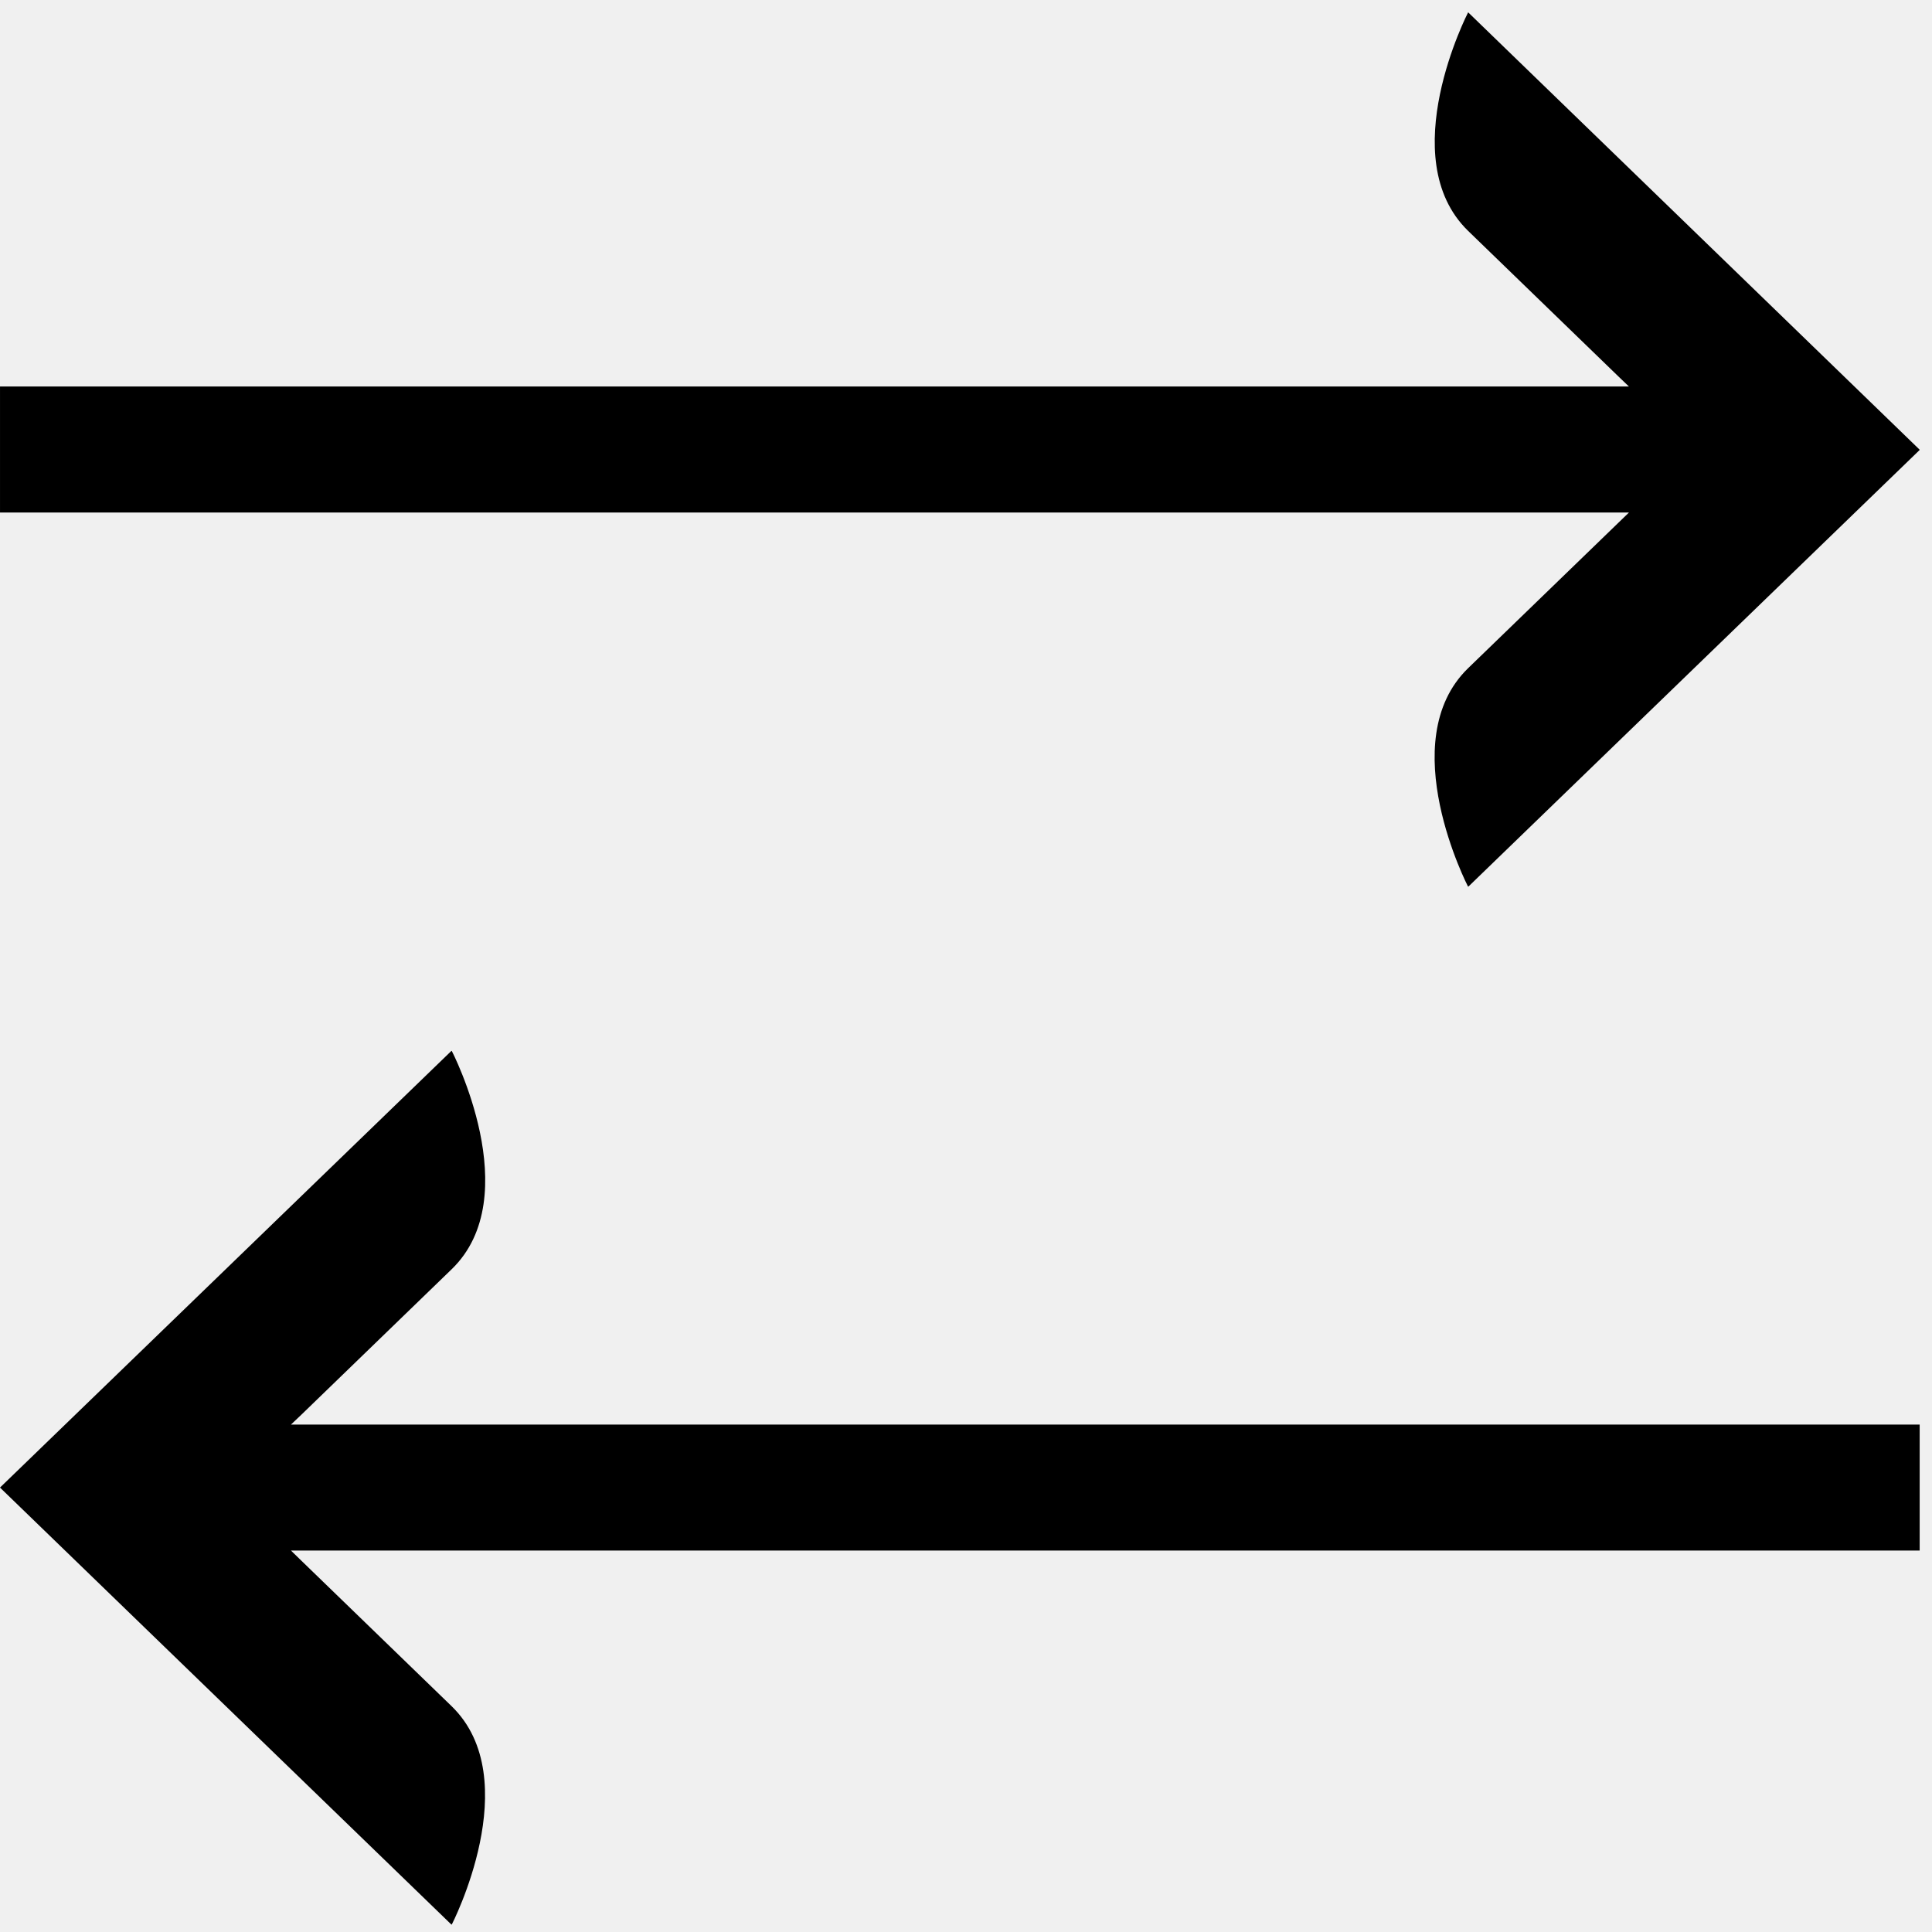
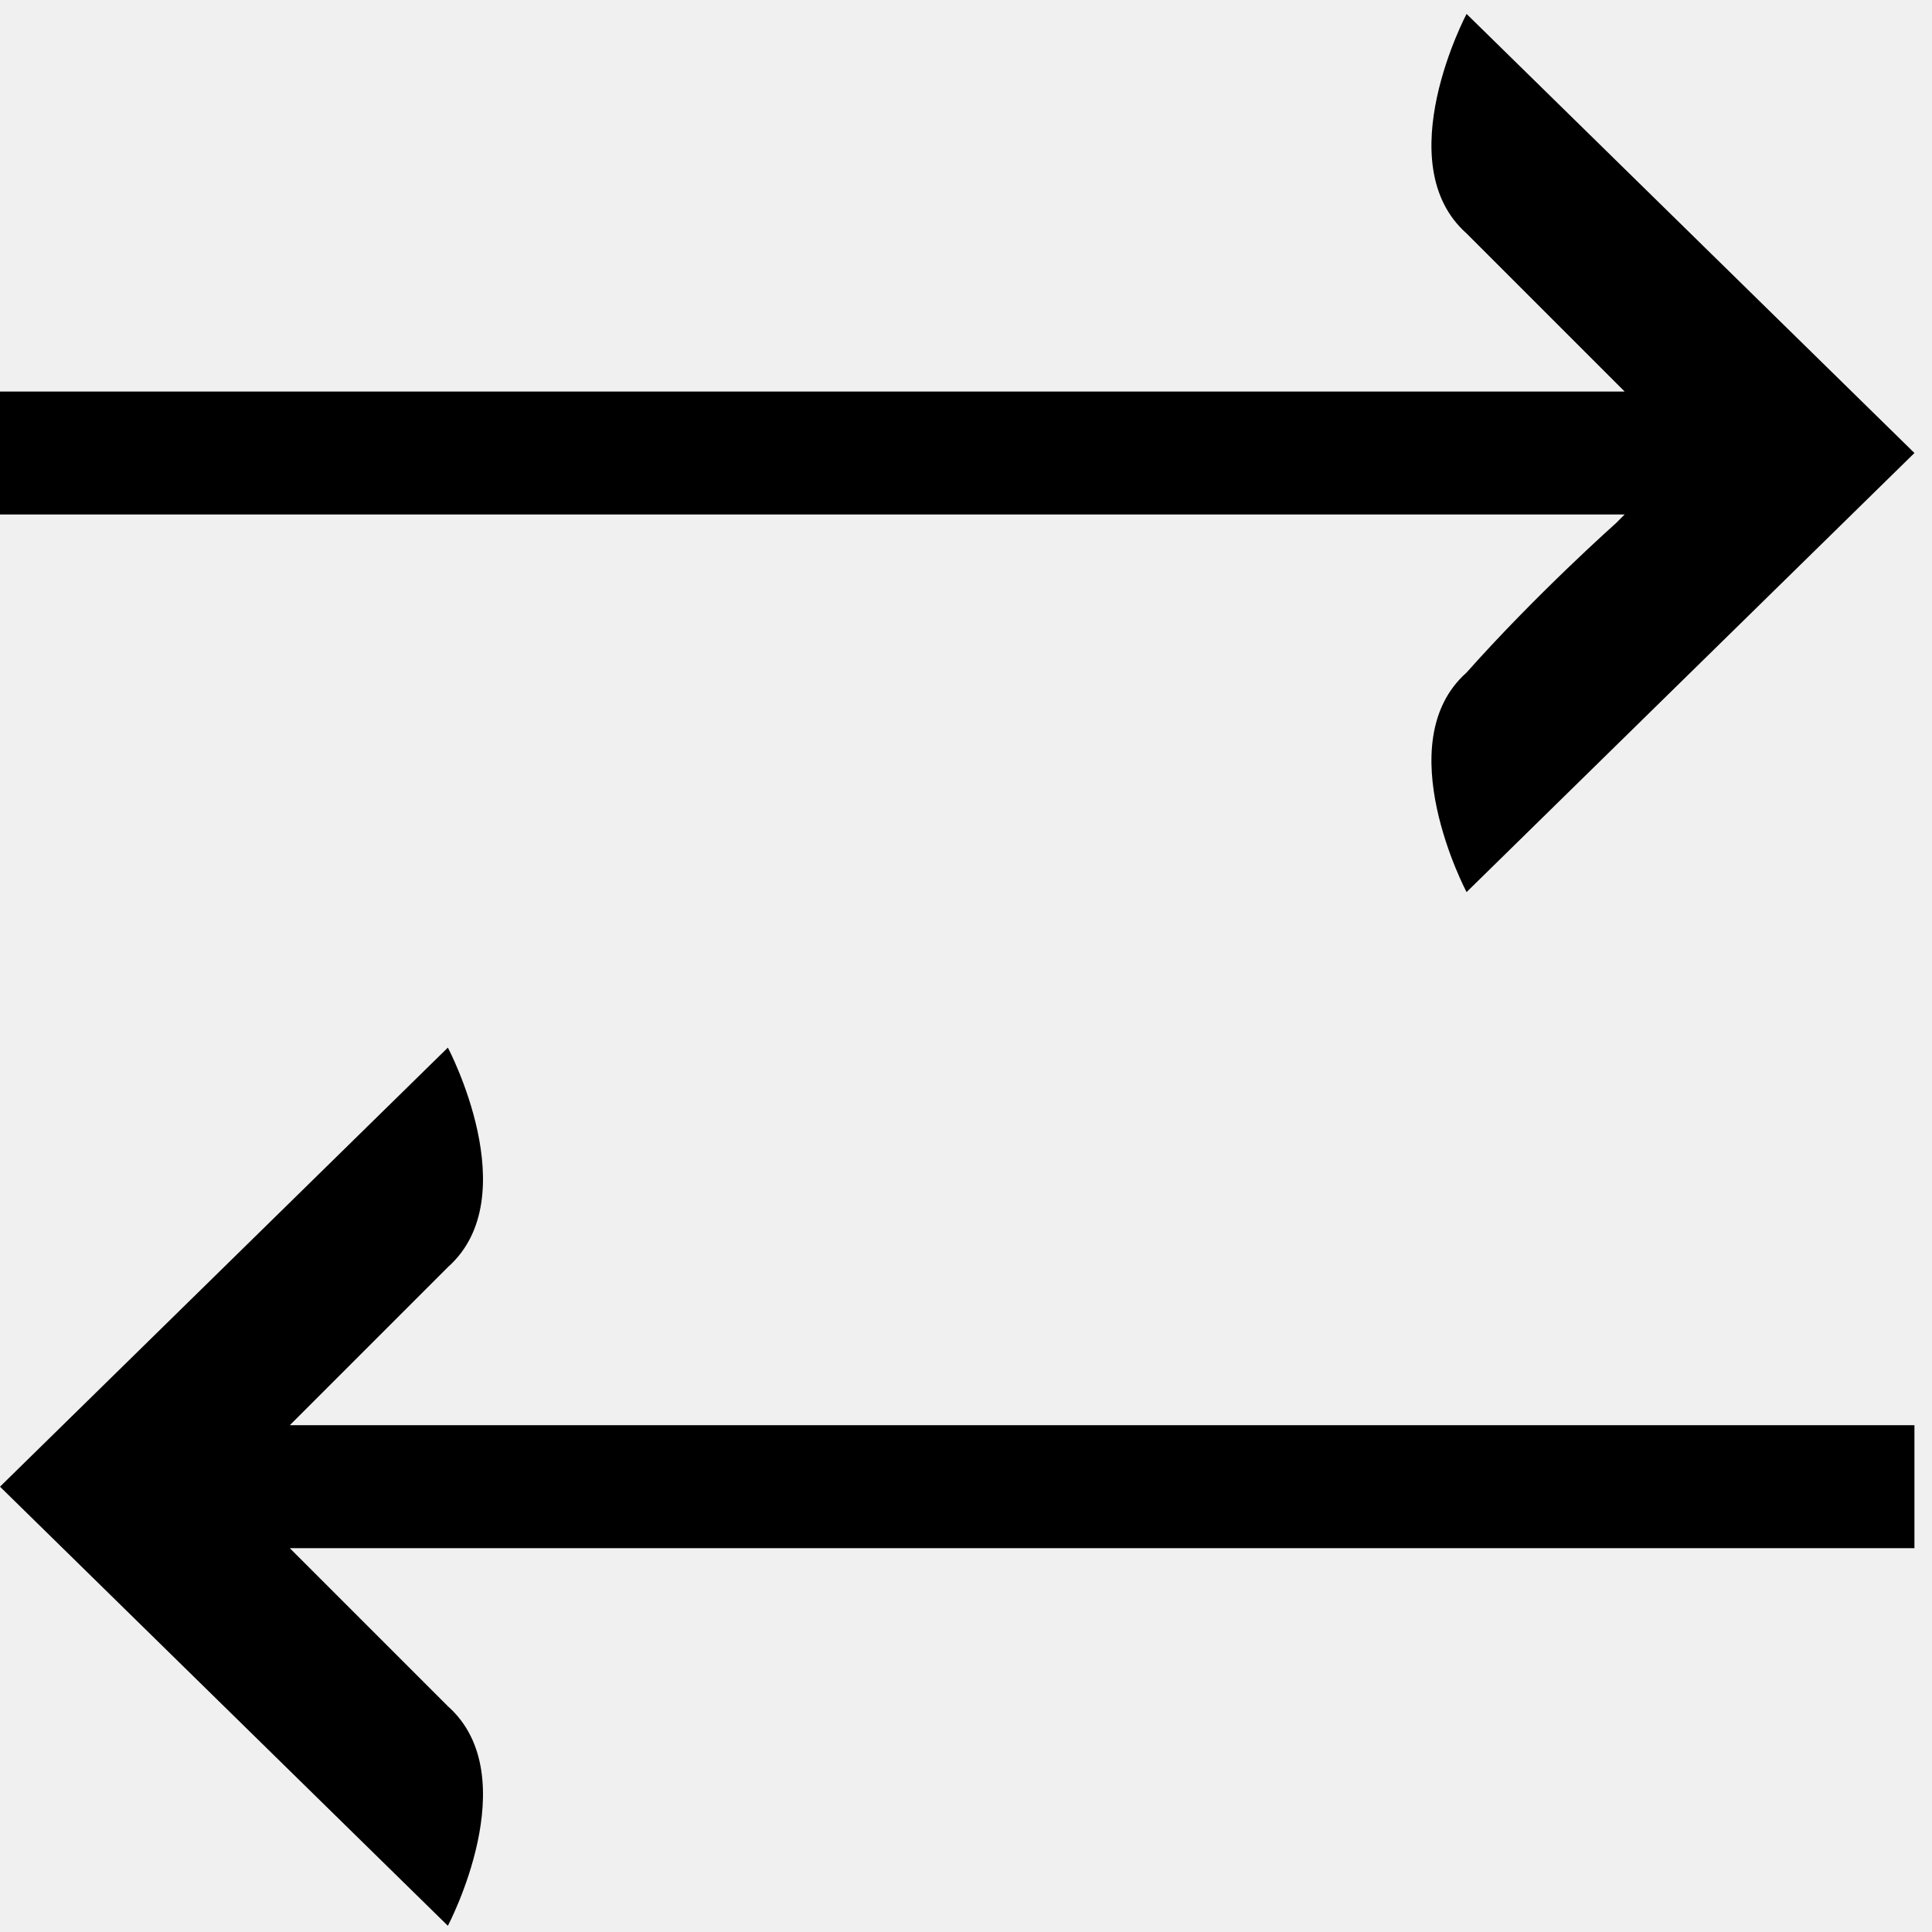
- <svg xmlns="http://www.w3.org/2000/svg" xmlns:xlink="http://www.w3.org/1999/xlink" width="22px" height="22px" viewBox="0 0 22 22" version="1.1" xml:space="preserve" preserveAspectRatio="xMinYMin">
-   <defs>
-     <polygon id="path-1" points="5.78947368e-05 0.082 21.861 0.082 21.861 10.04 5.78947368e-05 10.04" />
-     <polygon id="path-3" points="0 0.135 21.861 0.135 21.861 10.089 0 10.089" />
-   </defs>
-   <g id="Page-1" stroke="none" stroke-width="1" fill-rule="evenodd">
+ <svg xmlns="http://www.w3.org/2000/svg" version="1.1" id="Слой_1" x="0px" y="0px" width="22px" height="22px" viewBox="0 0 22 22" enable-background="new 0 0 22 22" xml:space="preserve">
+   <g id="Page-1_1_">
    <g id="main---search" transform="translate(-39, -208)">
      <g id="Page-1" transform="translate(39, 208)">
        <g id="Group-3" transform="translate(0, 0.058433)">
-           <mask id="mask-2" fill="white">
-             <use xlink:href="#path-1" />
-           </mask>
-           <g id="Clip-2" />
-           <path d="M18.43,5.893 C18.43,5.893 17.571,6.725 16.718,7.55 C15.859,8.383 16.718,10.04 16.718,10.04 L21.861,5.064 L16.718,0.082 C16.718,0.082 15.862,1.739 16.718,2.571 L18.43,4.229 L18.549,4.343 L5.78947368e-05,4.343 L5.78947368e-05,5.778 L18.549,5.778 L18.43,5.893 Z" id="Fill-1" mask="url(#mask-2)" />
+           <g id="Clip-2">
+ 				</g>
+           <path id="Fill-1" d="M18.4,5.9c0,0-0.9,0.8-1.7,1.7c-0.9,0.8,0,2.5,0,2.5l5.1-5l-5.1-5c0,0-0.9,1.7,0,2.5      l1.7,1.7l0.1,0.1H0v1.4h18.5L18.4,5.9z" />
        </g>
        <g id="Group-6" transform="translate(0, 11.82913)">
-           <mask id="mask-4" fill="white">
-             <use xlink:href="#path-3" />
-           </mask>
-           <g id="Clip-5" />
-           <path d="M3.431,4.281 L5.143,2.624 C6.003,1.792 5.143,0.135 5.143,0.135 L0,5.11 L5.143,10.089 C5.143,10.089 5.999,8.432 5.143,7.6 L3.431,5.942 L3.313,5.827 L21.861,5.827 L21.861,4.393 L3.313,4.393 L3.431,4.281 Z" id="Fill-4" mask="url(#mask-4)" />
+           <g id="Clip-5">
+ 				</g>
+           <path id="Fill-4" d="M3.4,4.3l1.7-1.7c0.9-0.8,0-2.5,0-2.5L0,5.1l5.1,5c0,0,0.9-1.7,0-2.5L3.4,5.9L3.3,5.8h18.5      V4.4H3.3L3.4,4.3z" />
        </g>
      </g>
    </g>
  </g>
</svg>
